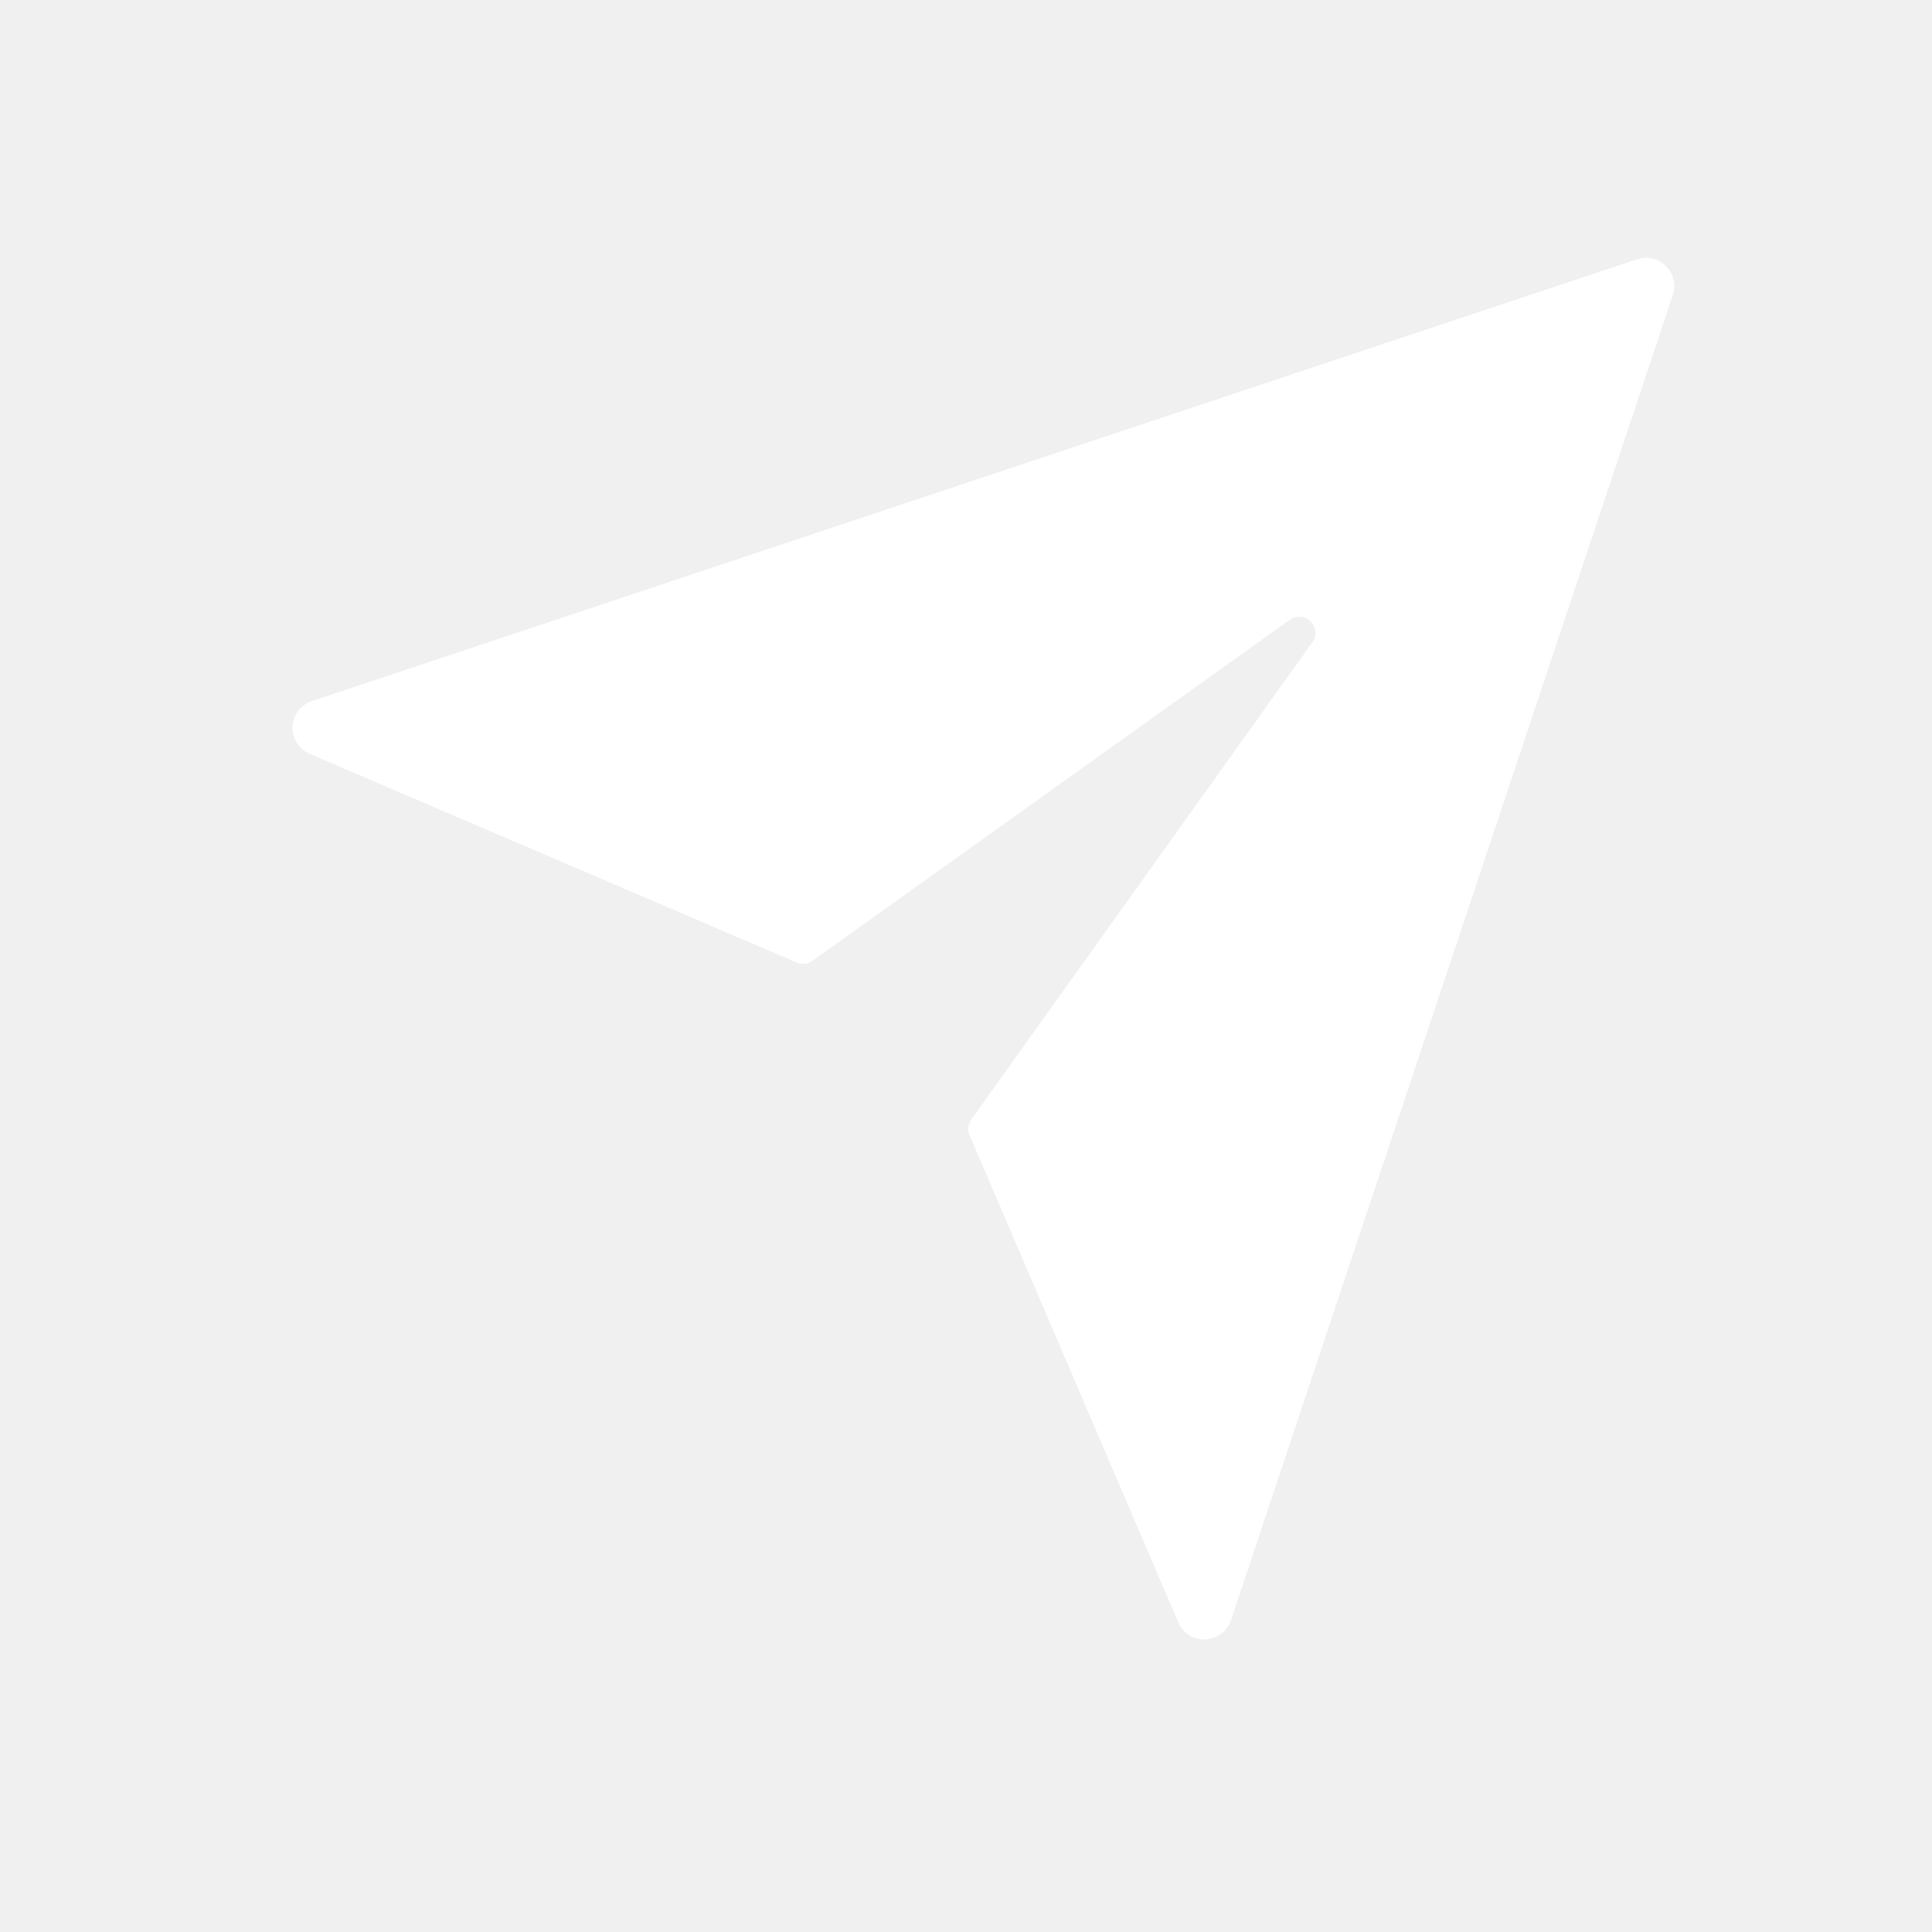
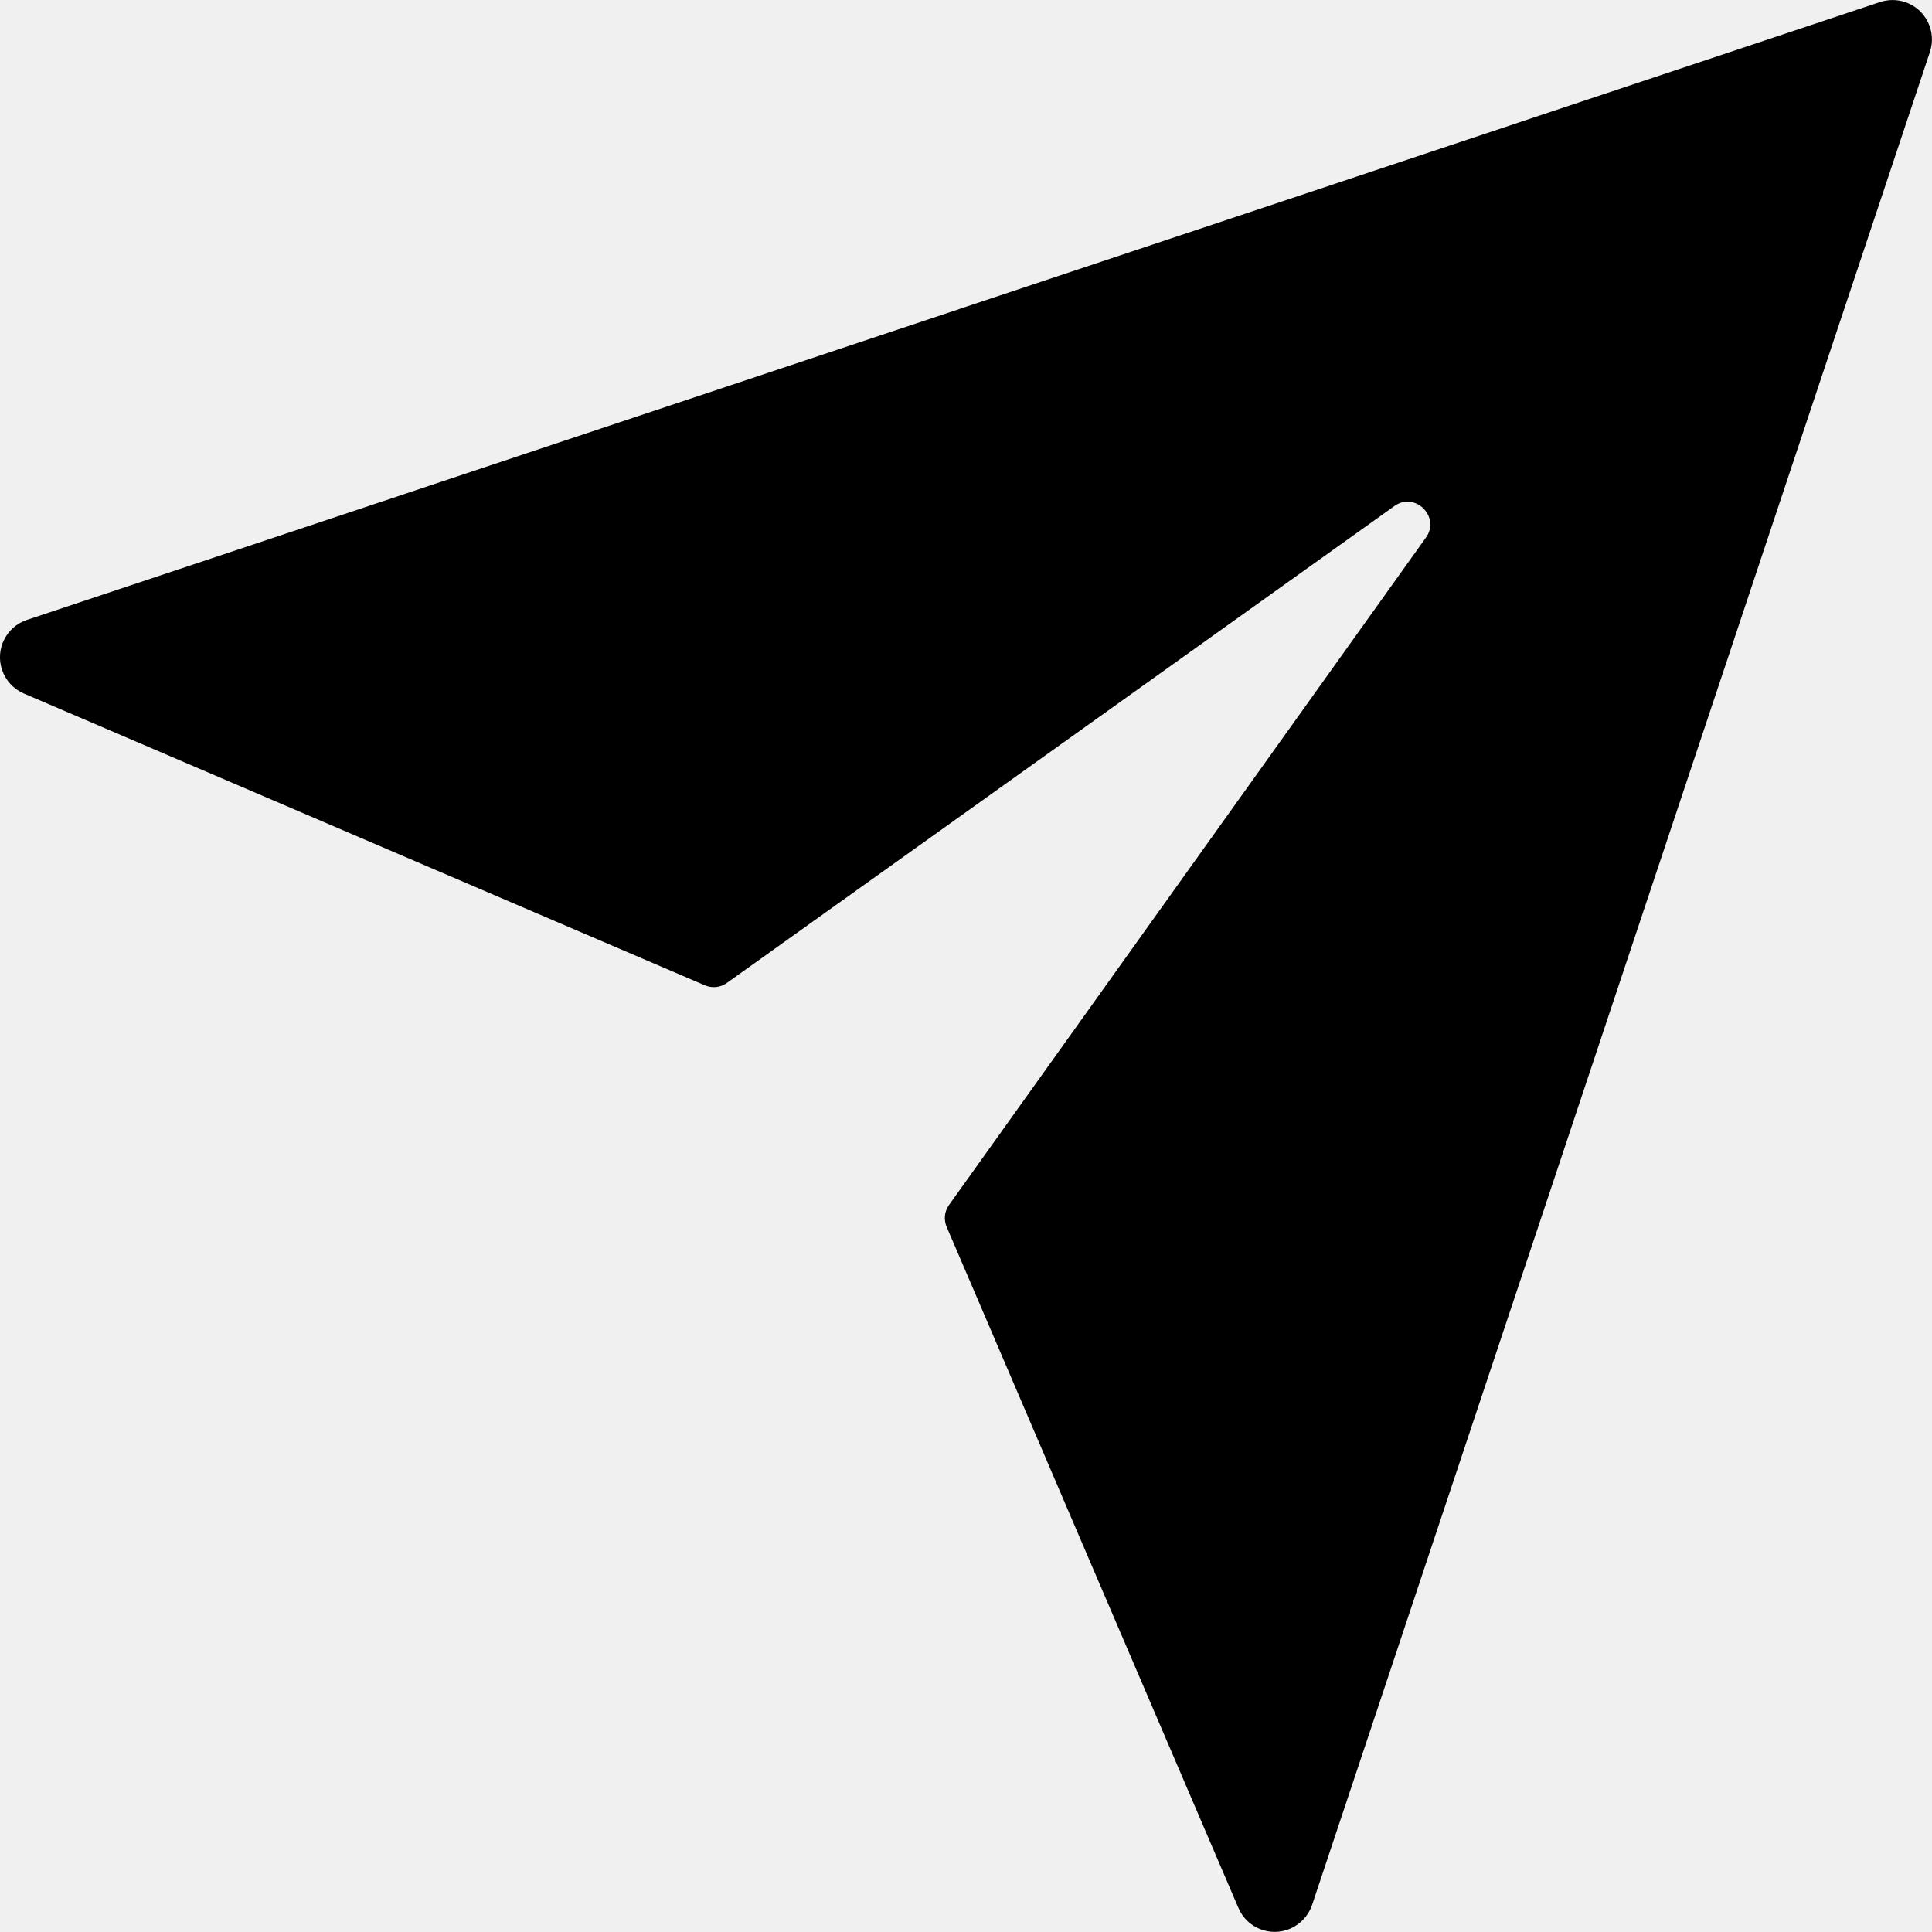
- <svg xmlns="http://www.w3.org/2000/svg" width="26" height="26" viewBox="0 0 24 24" fill="white" data-v-4fa90e7f="">
-   <path d="M20.336 3.221L3.873 8.71a.35.35 0 00-.027.654l6.05 2.593a.2.2 0 00.196-.021l5.931-4.238c.184-.13.41.096.28.28l-4.238 5.931a.2.2 0 00-.02.195l2.592 6.05a.35.35 0 00.654-.026L20.78 3.664a.35.35 0 00-.443-.443z">
-     </path>
+ <svg xmlns="http://www.w3.org/2000/svg" version="1.1" id="svg1" x="0px" y="0px" width="30px" height="30px" viewBox="0 0 30 30" enable-background="new 0 0 30 30" xml:space="preserve">
+   <path id="path1" d="M29.192,0.032L0.418,9.626c-0.32,0.106-0.494,0.453-0.387,0.773  c0.055,0.166,0.179,0.301,0.34,0.37l10.574,4.531c0.112,0.048,0.243,0.035,0.342-0.037l10.366-7.406  c0.321-0.228,0.717,0.168,0.49,0.489l-7.407,10.365c-0.072,0.101-0.084,0.229-0.036,0.341l4.53,10.574  c0.132,0.312,0.492,0.455,0.803,0.323c0.16-0.069,0.285-0.203,0.341-0.369l9.594-28.774c0.106-0.32-0.066-0.667-0.386-0.774  C29.456-0.01,29.319-0.01,29.192,0.032L29.192,0.032z" />
</svg>
